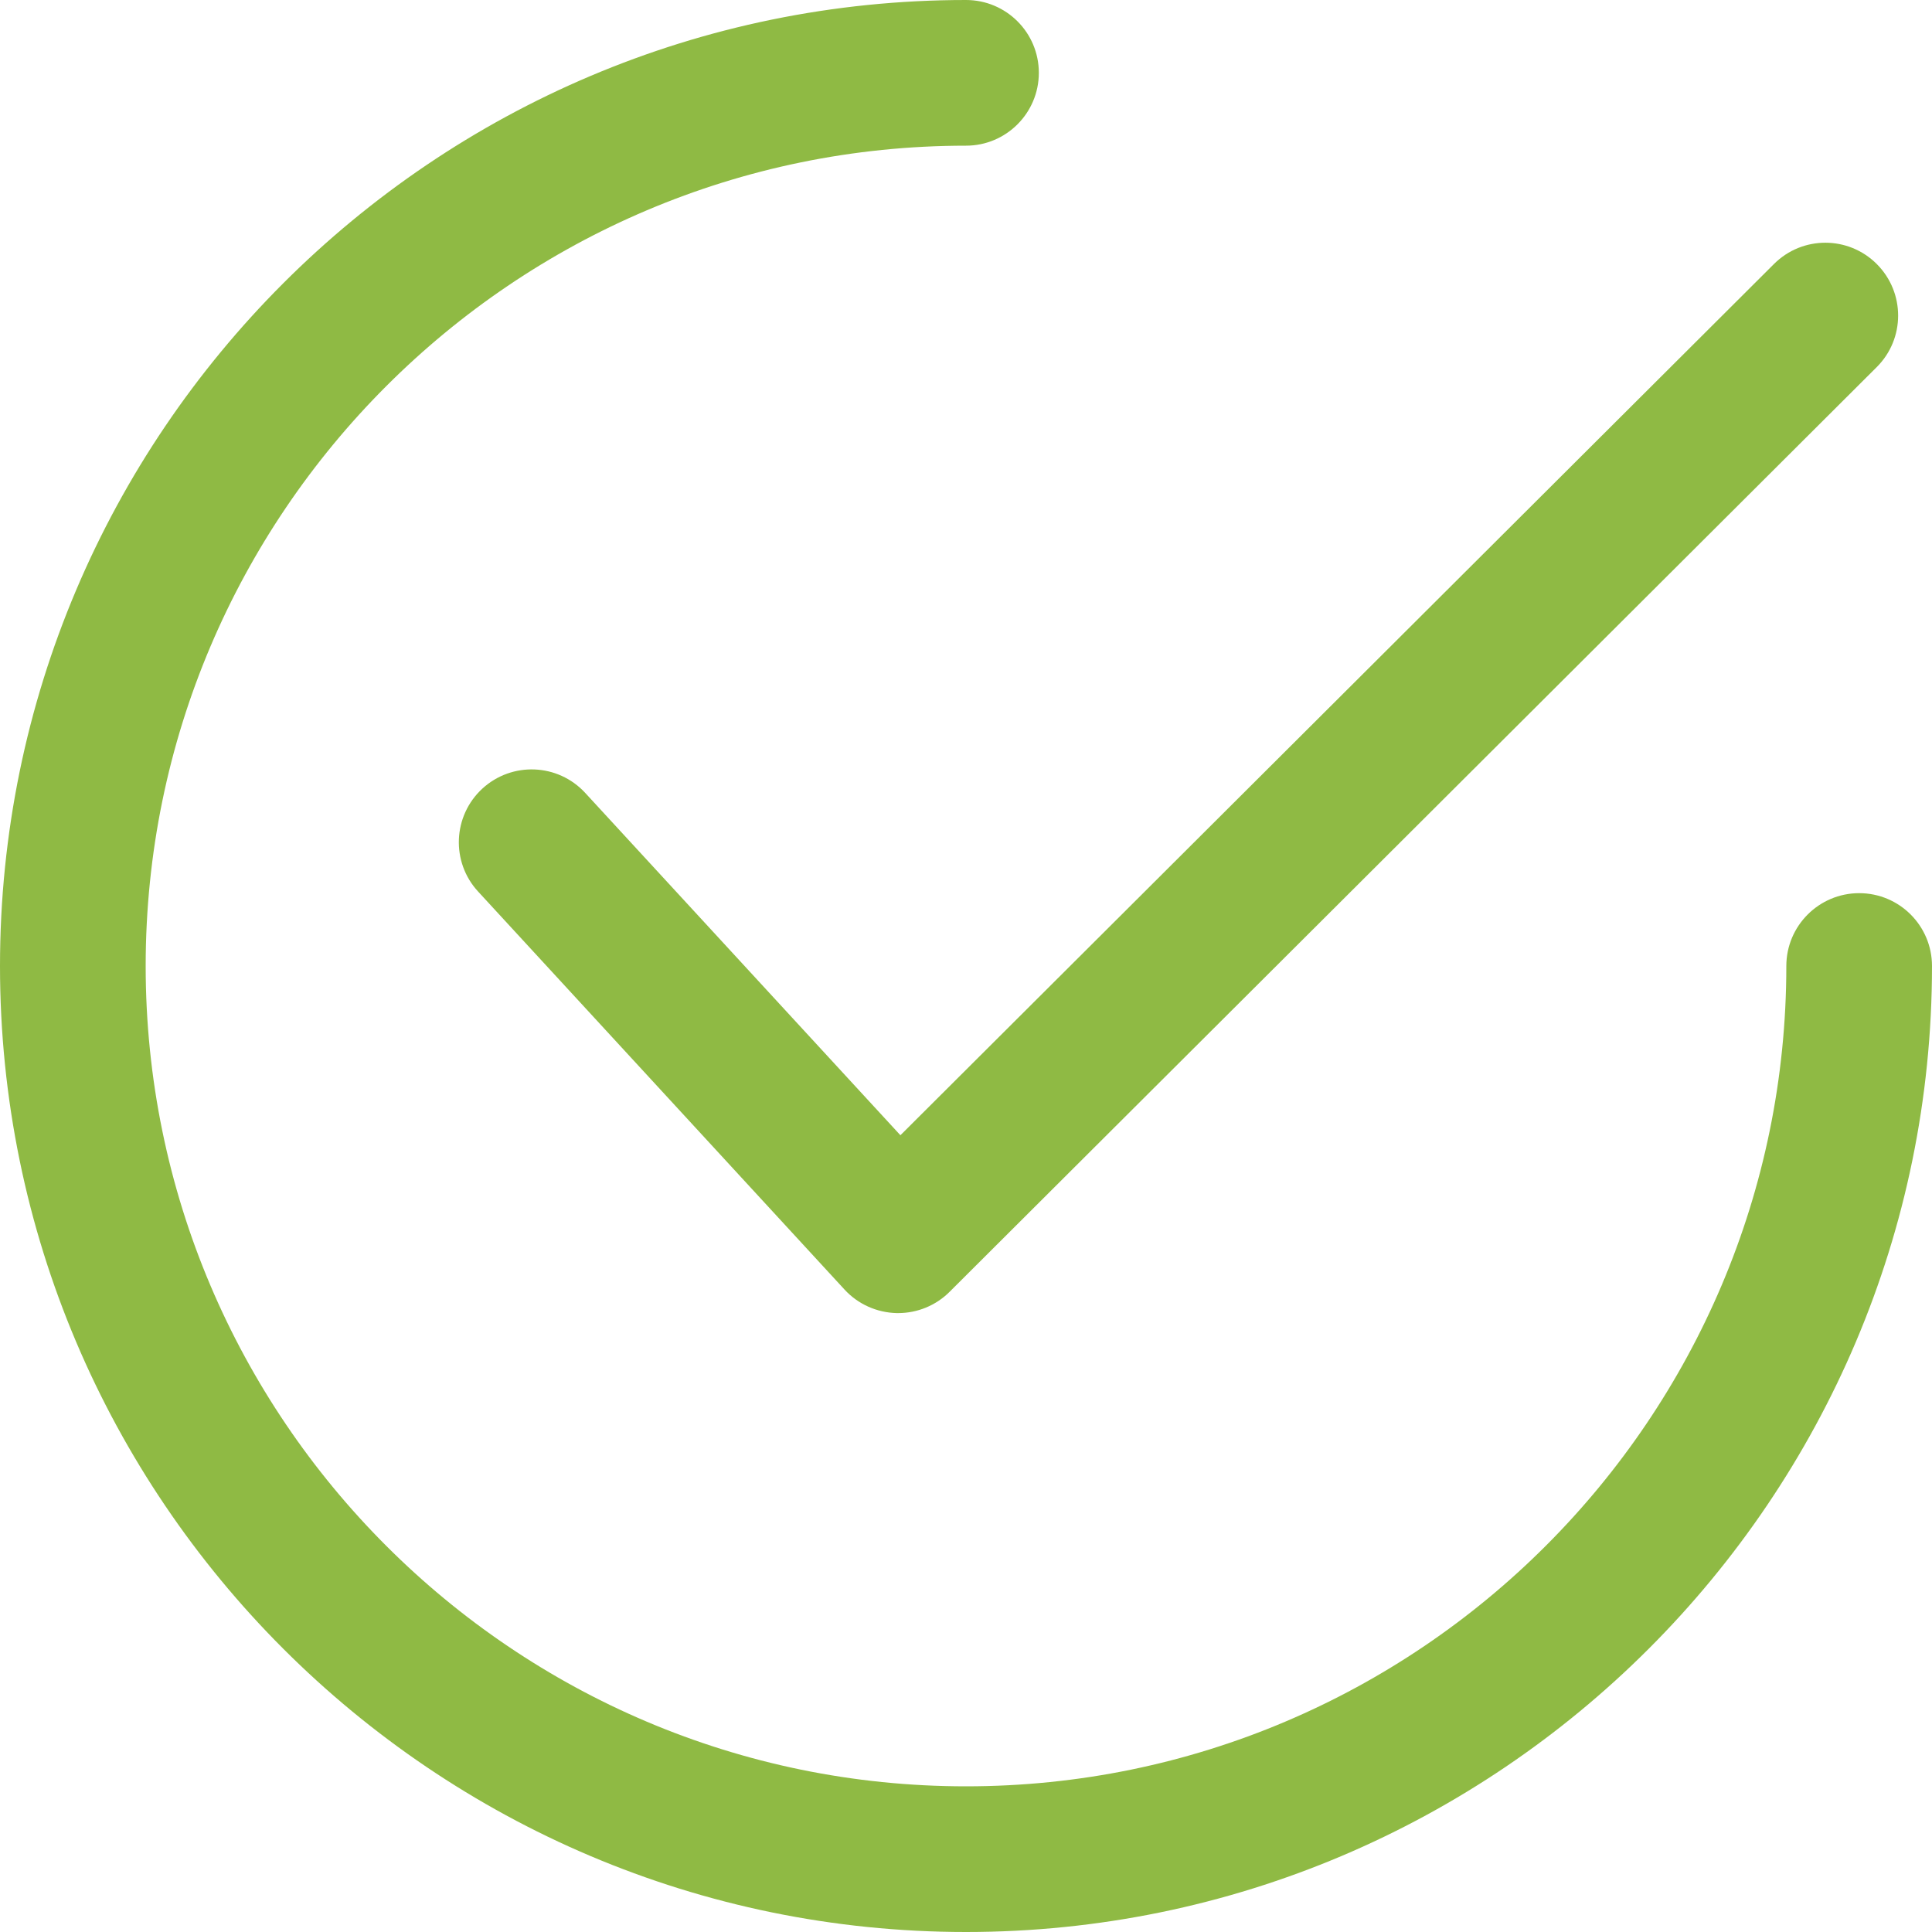
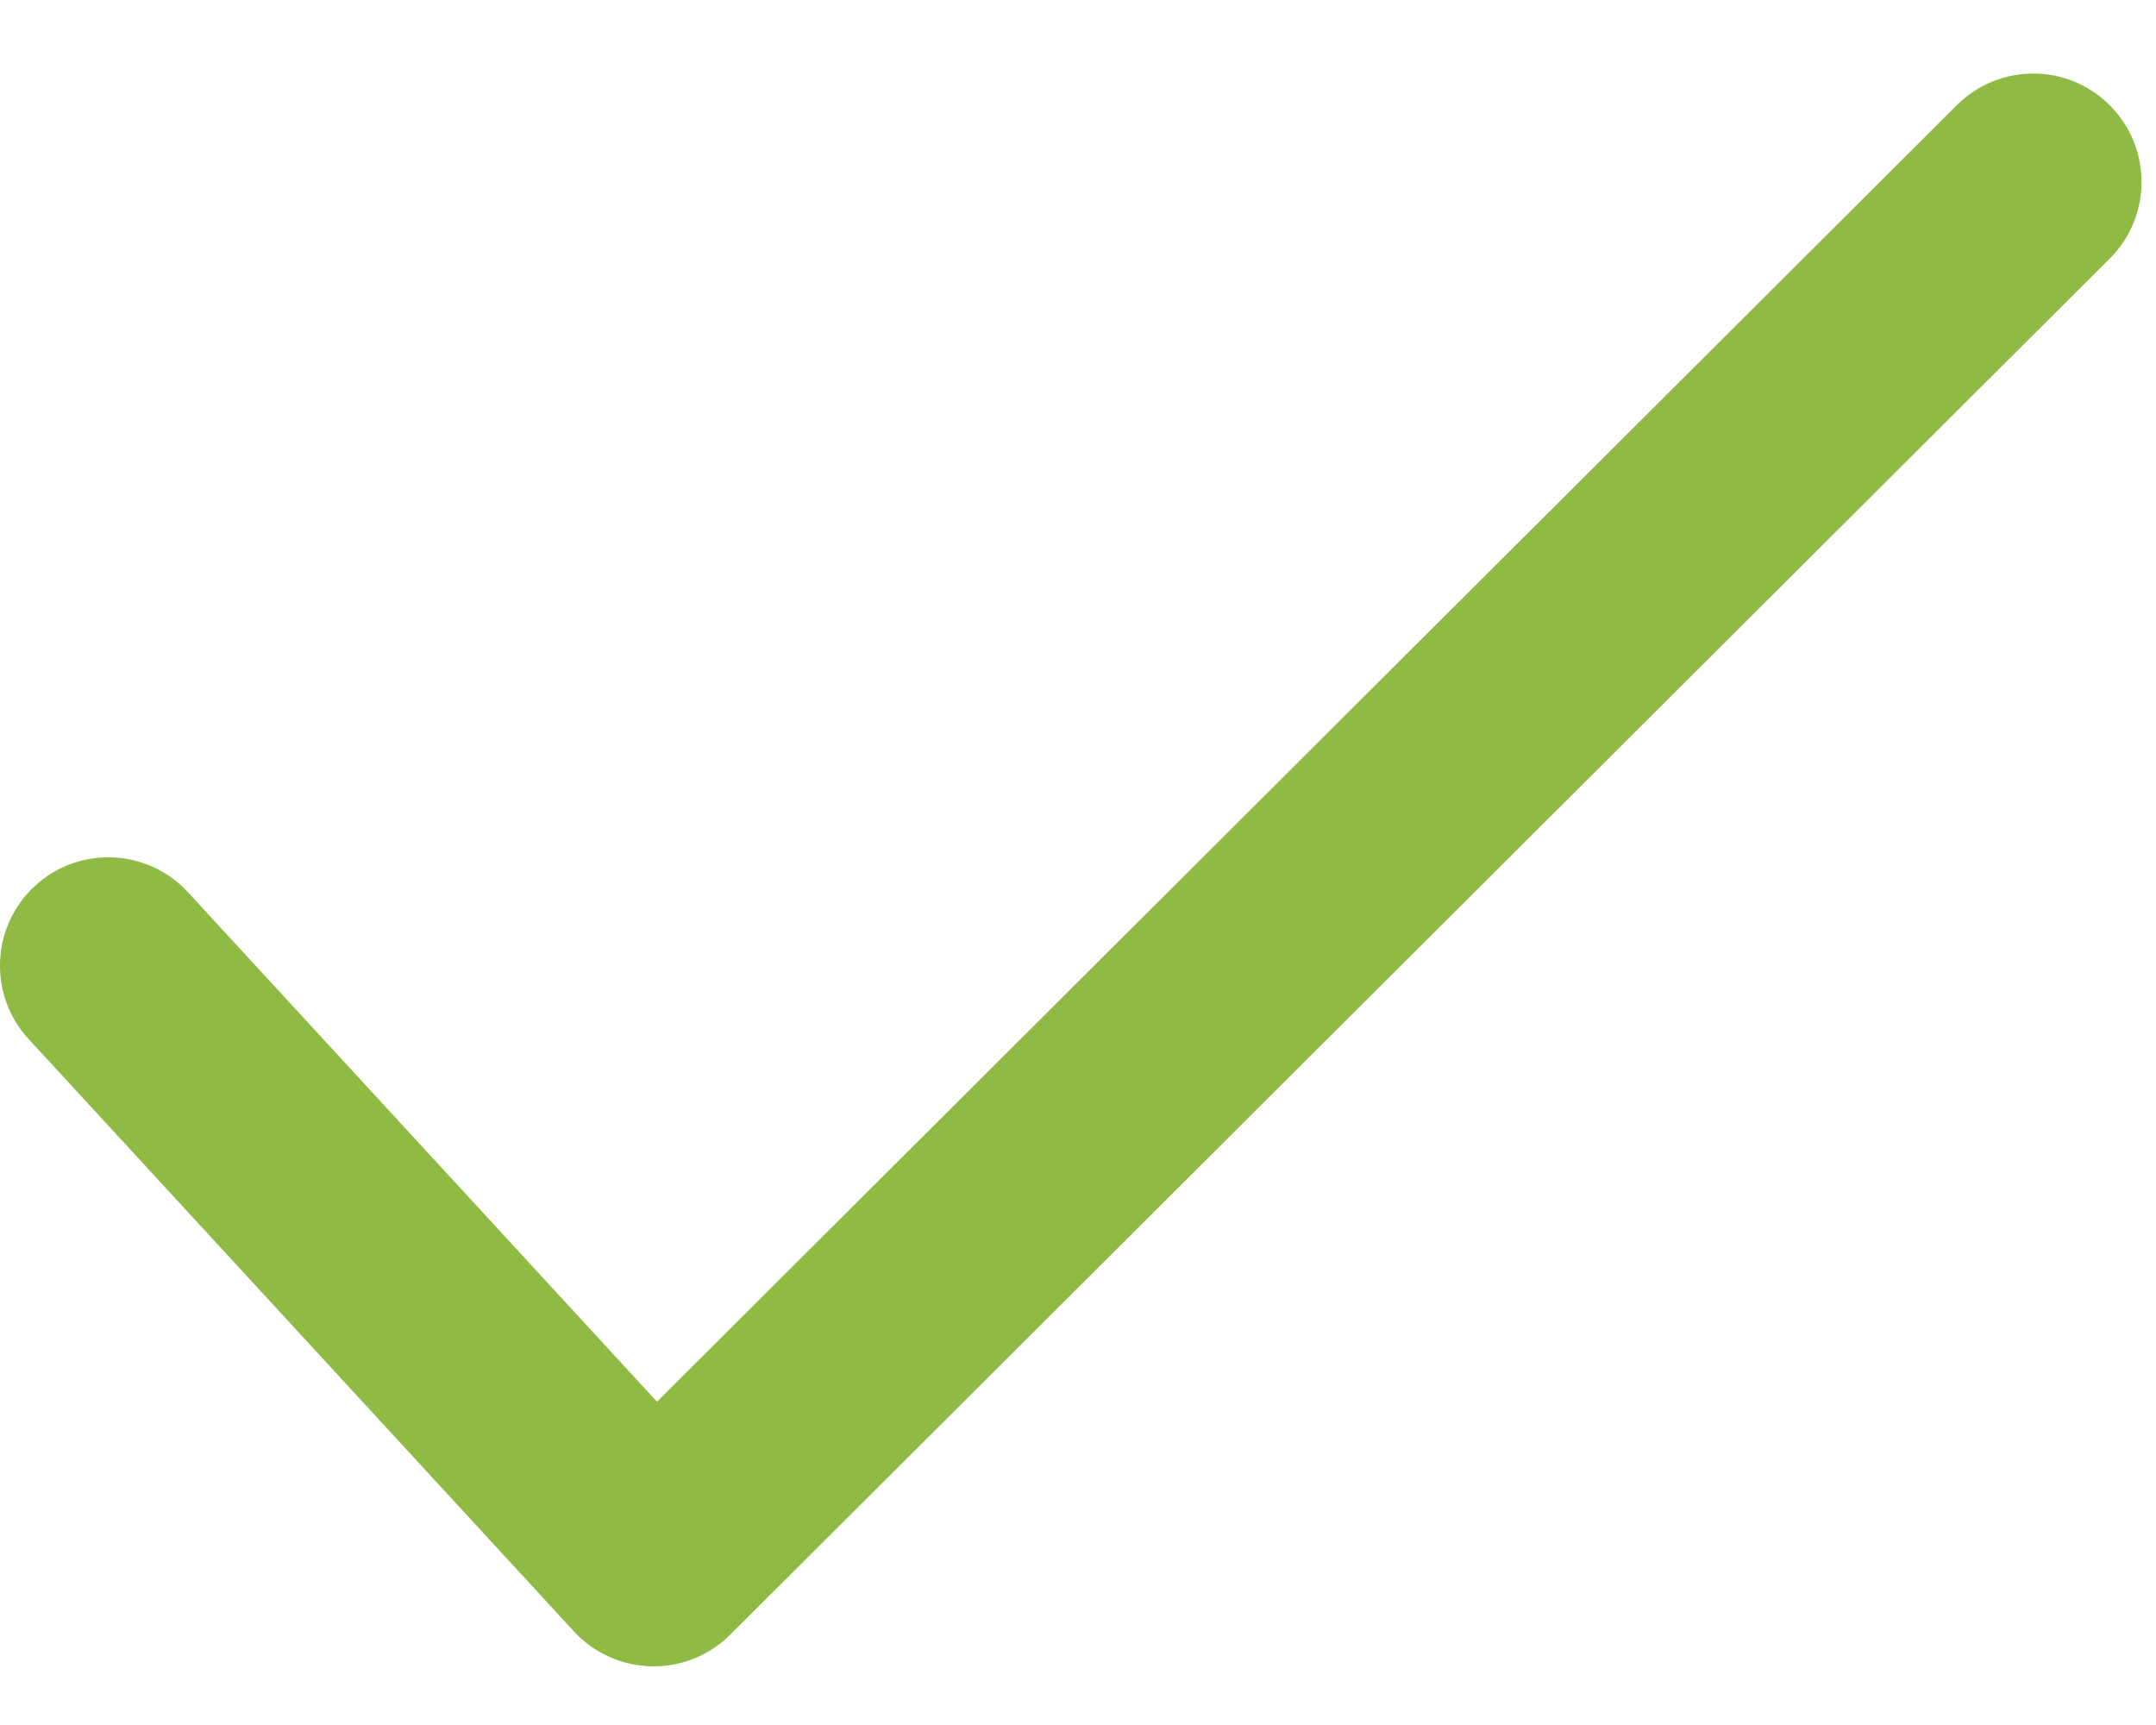
- <svg xmlns="http://www.w3.org/2000/svg" width="20" height="20" viewBox="0 0 20 20" fill="none">
-   <path d="M19.429 2.734C19.135 2.439 18.658 2.439 18.364 2.733L9.321 11.752L6.058 8.208C5.776 7.902 5.3 7.882 4.993 8.164C4.687 8.446 4.667 8.923 4.949 9.229L8.743 13.35C8.882 13.501 9.077 13.588 9.282 13.593C9.287 13.593 9.292 13.593 9.298 13.593C9.497 13.593 9.689 13.514 9.83 13.373L19.428 3.8C19.723 3.506 19.723 3.029 19.429 2.734Z" fill="#8FBA44" />
-   <path d="M19.246 9.246C18.83 9.246 18.492 9.584 18.492 10C18.492 14.683 14.683 18.492 10 18.492C5.317 18.492 1.508 14.683 1.508 10C1.508 5.317 5.317 1.508 10 1.508C10.416 1.508 10.754 1.17 10.754 0.754C10.754 0.337 10.416 0 10 0C4.486 0 0 4.486 0 10C0 15.514 4.486 20 10 20C15.514 20 20 15.514 20 10C20 9.584 19.663 9.246 19.246 9.246Z" fill="#8FBA44" />
+ <svg xmlns="http://www.w3.org/2000/svg" width="15" height="12" viewBox="0 0 15 12" fill="none">
+   <path d="M14.679 0.733C14.385 0.438 13.908 0.438 13.614 0.732L4.571 9.751L1.308 6.207C1.026 5.901 0.55 5.881 0.243 6.163C-0.063 6.445 -0.083 6.922 0.199 7.228L3.993 11.349C4.132 11.5 4.327 11.587 4.532 11.592C4.537 11.592 4.542 11.592 4.548 11.592C4.747 11.592 4.939 11.513 5.08 11.372L14.678 1.799C14.973 1.505 14.973 1.028 14.679 0.733Z" fill="#8FBA44" />
</svg>
